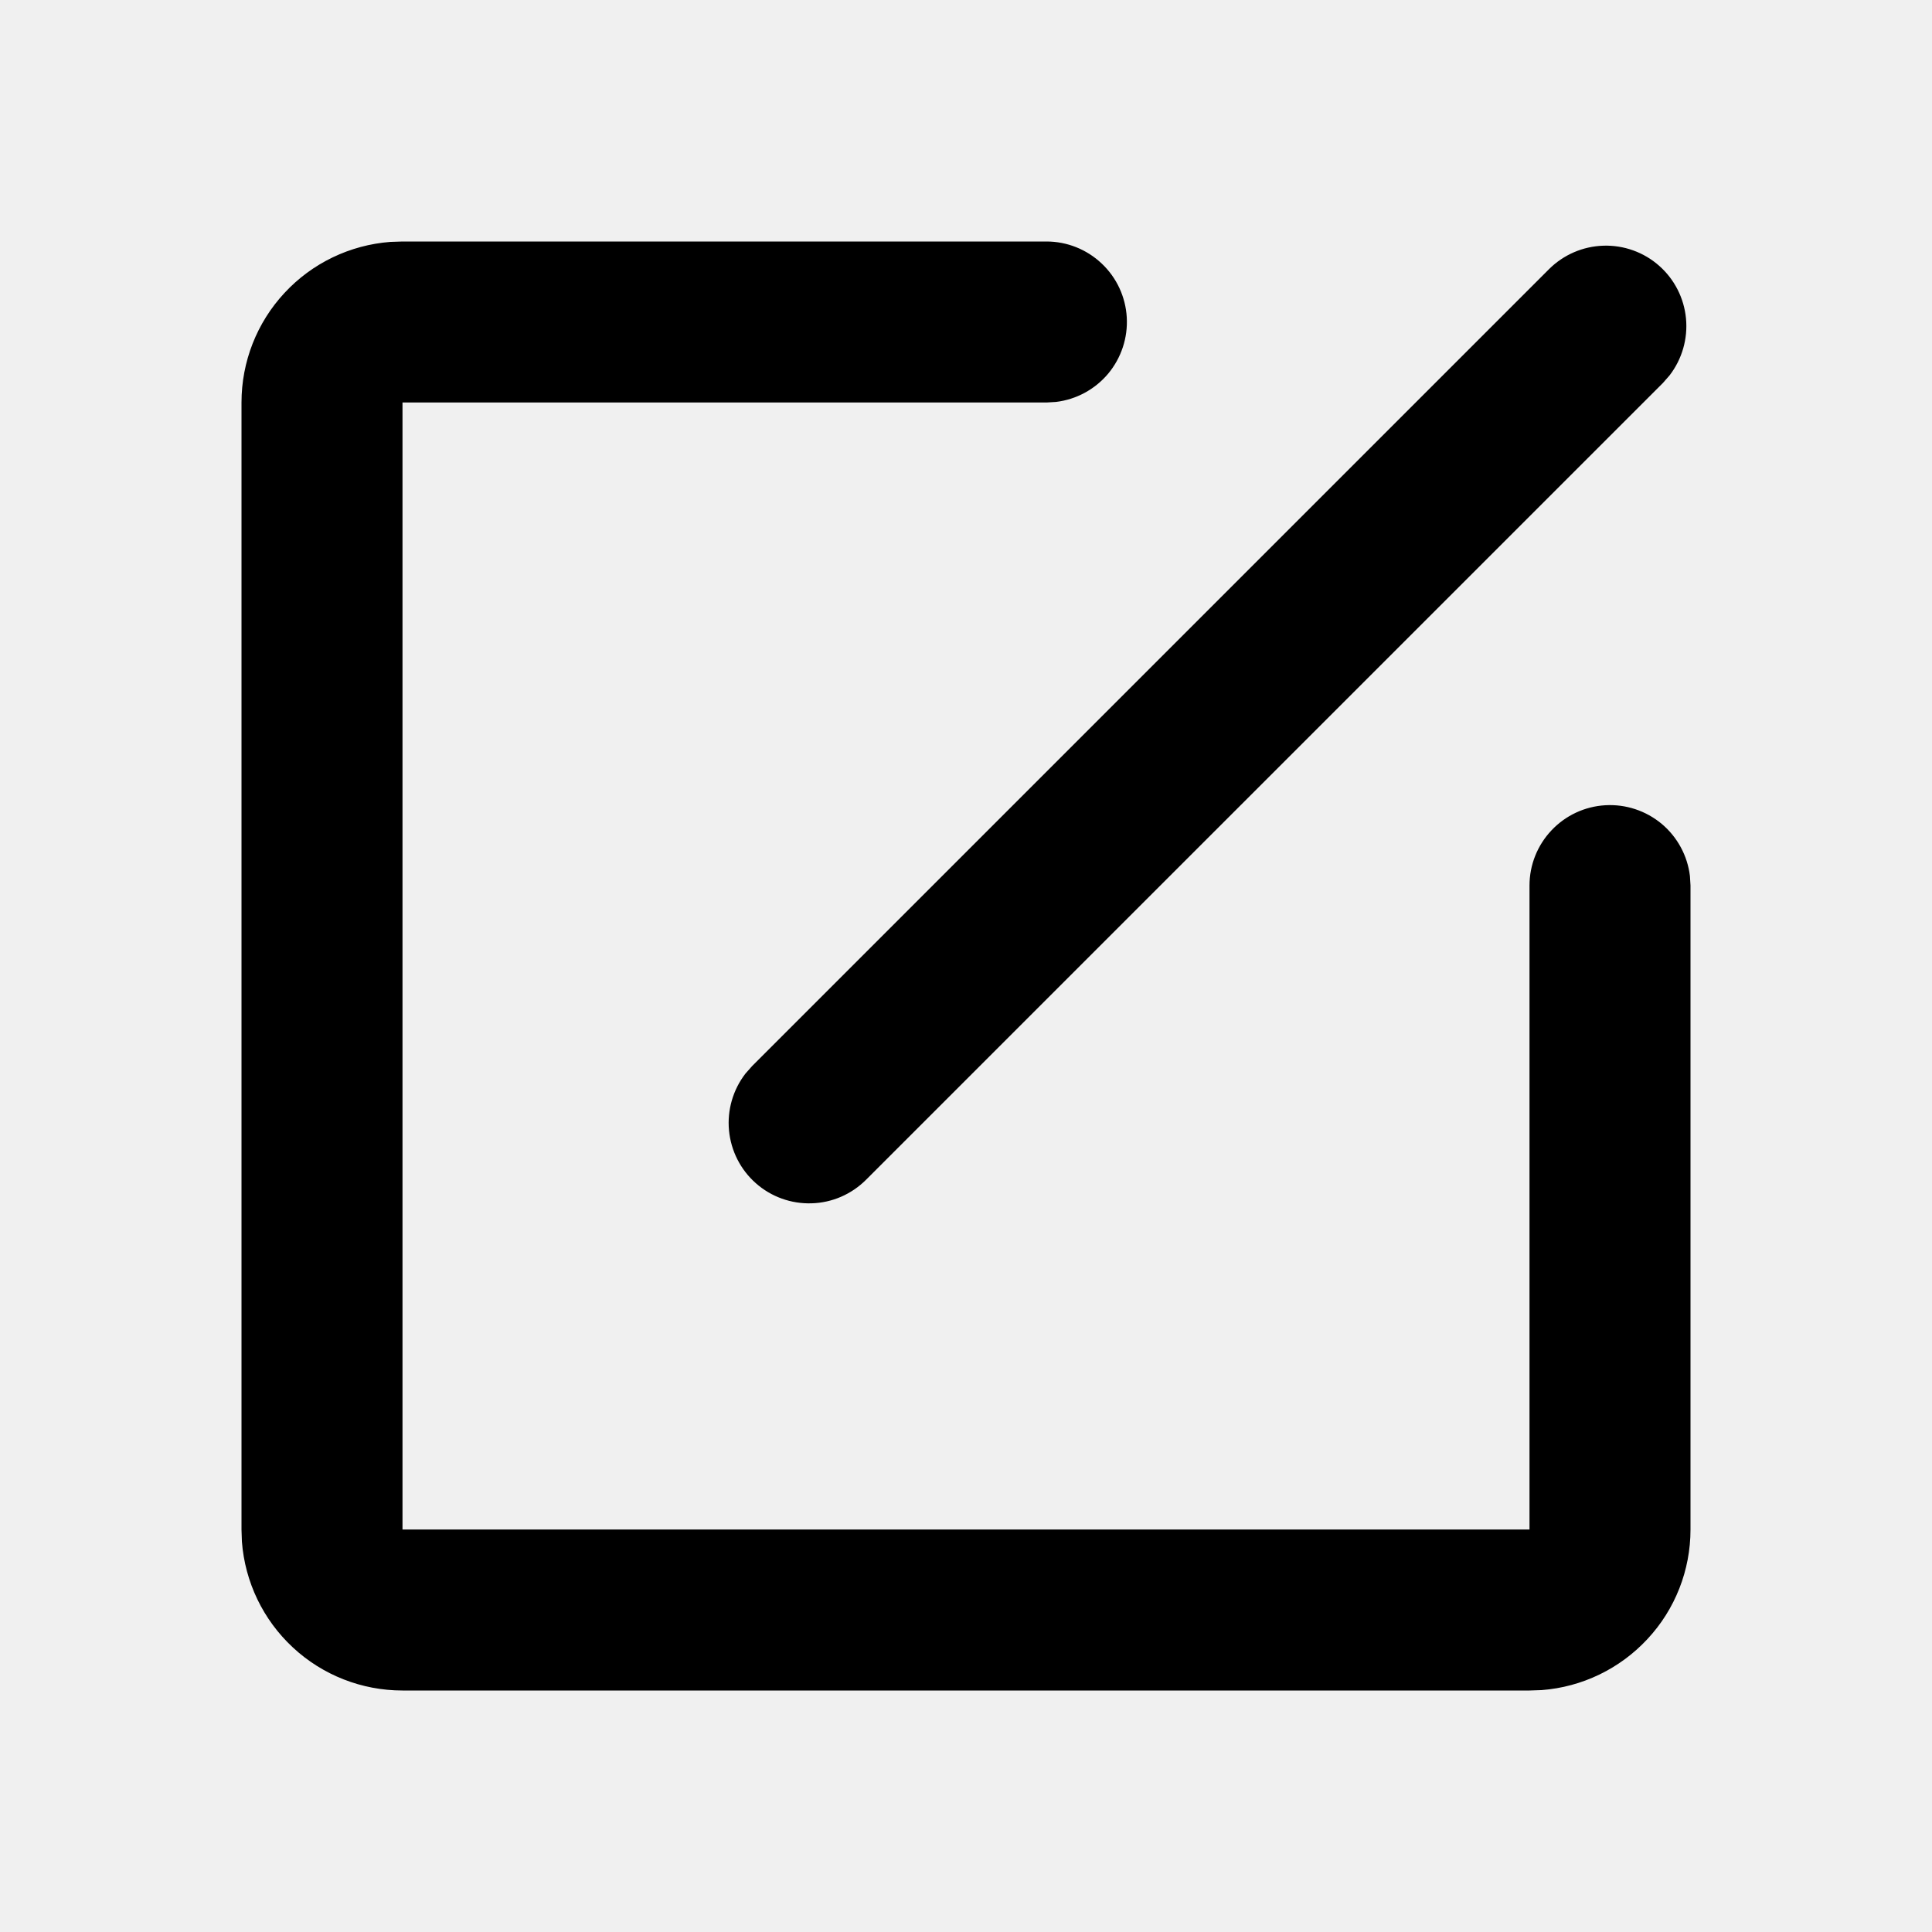
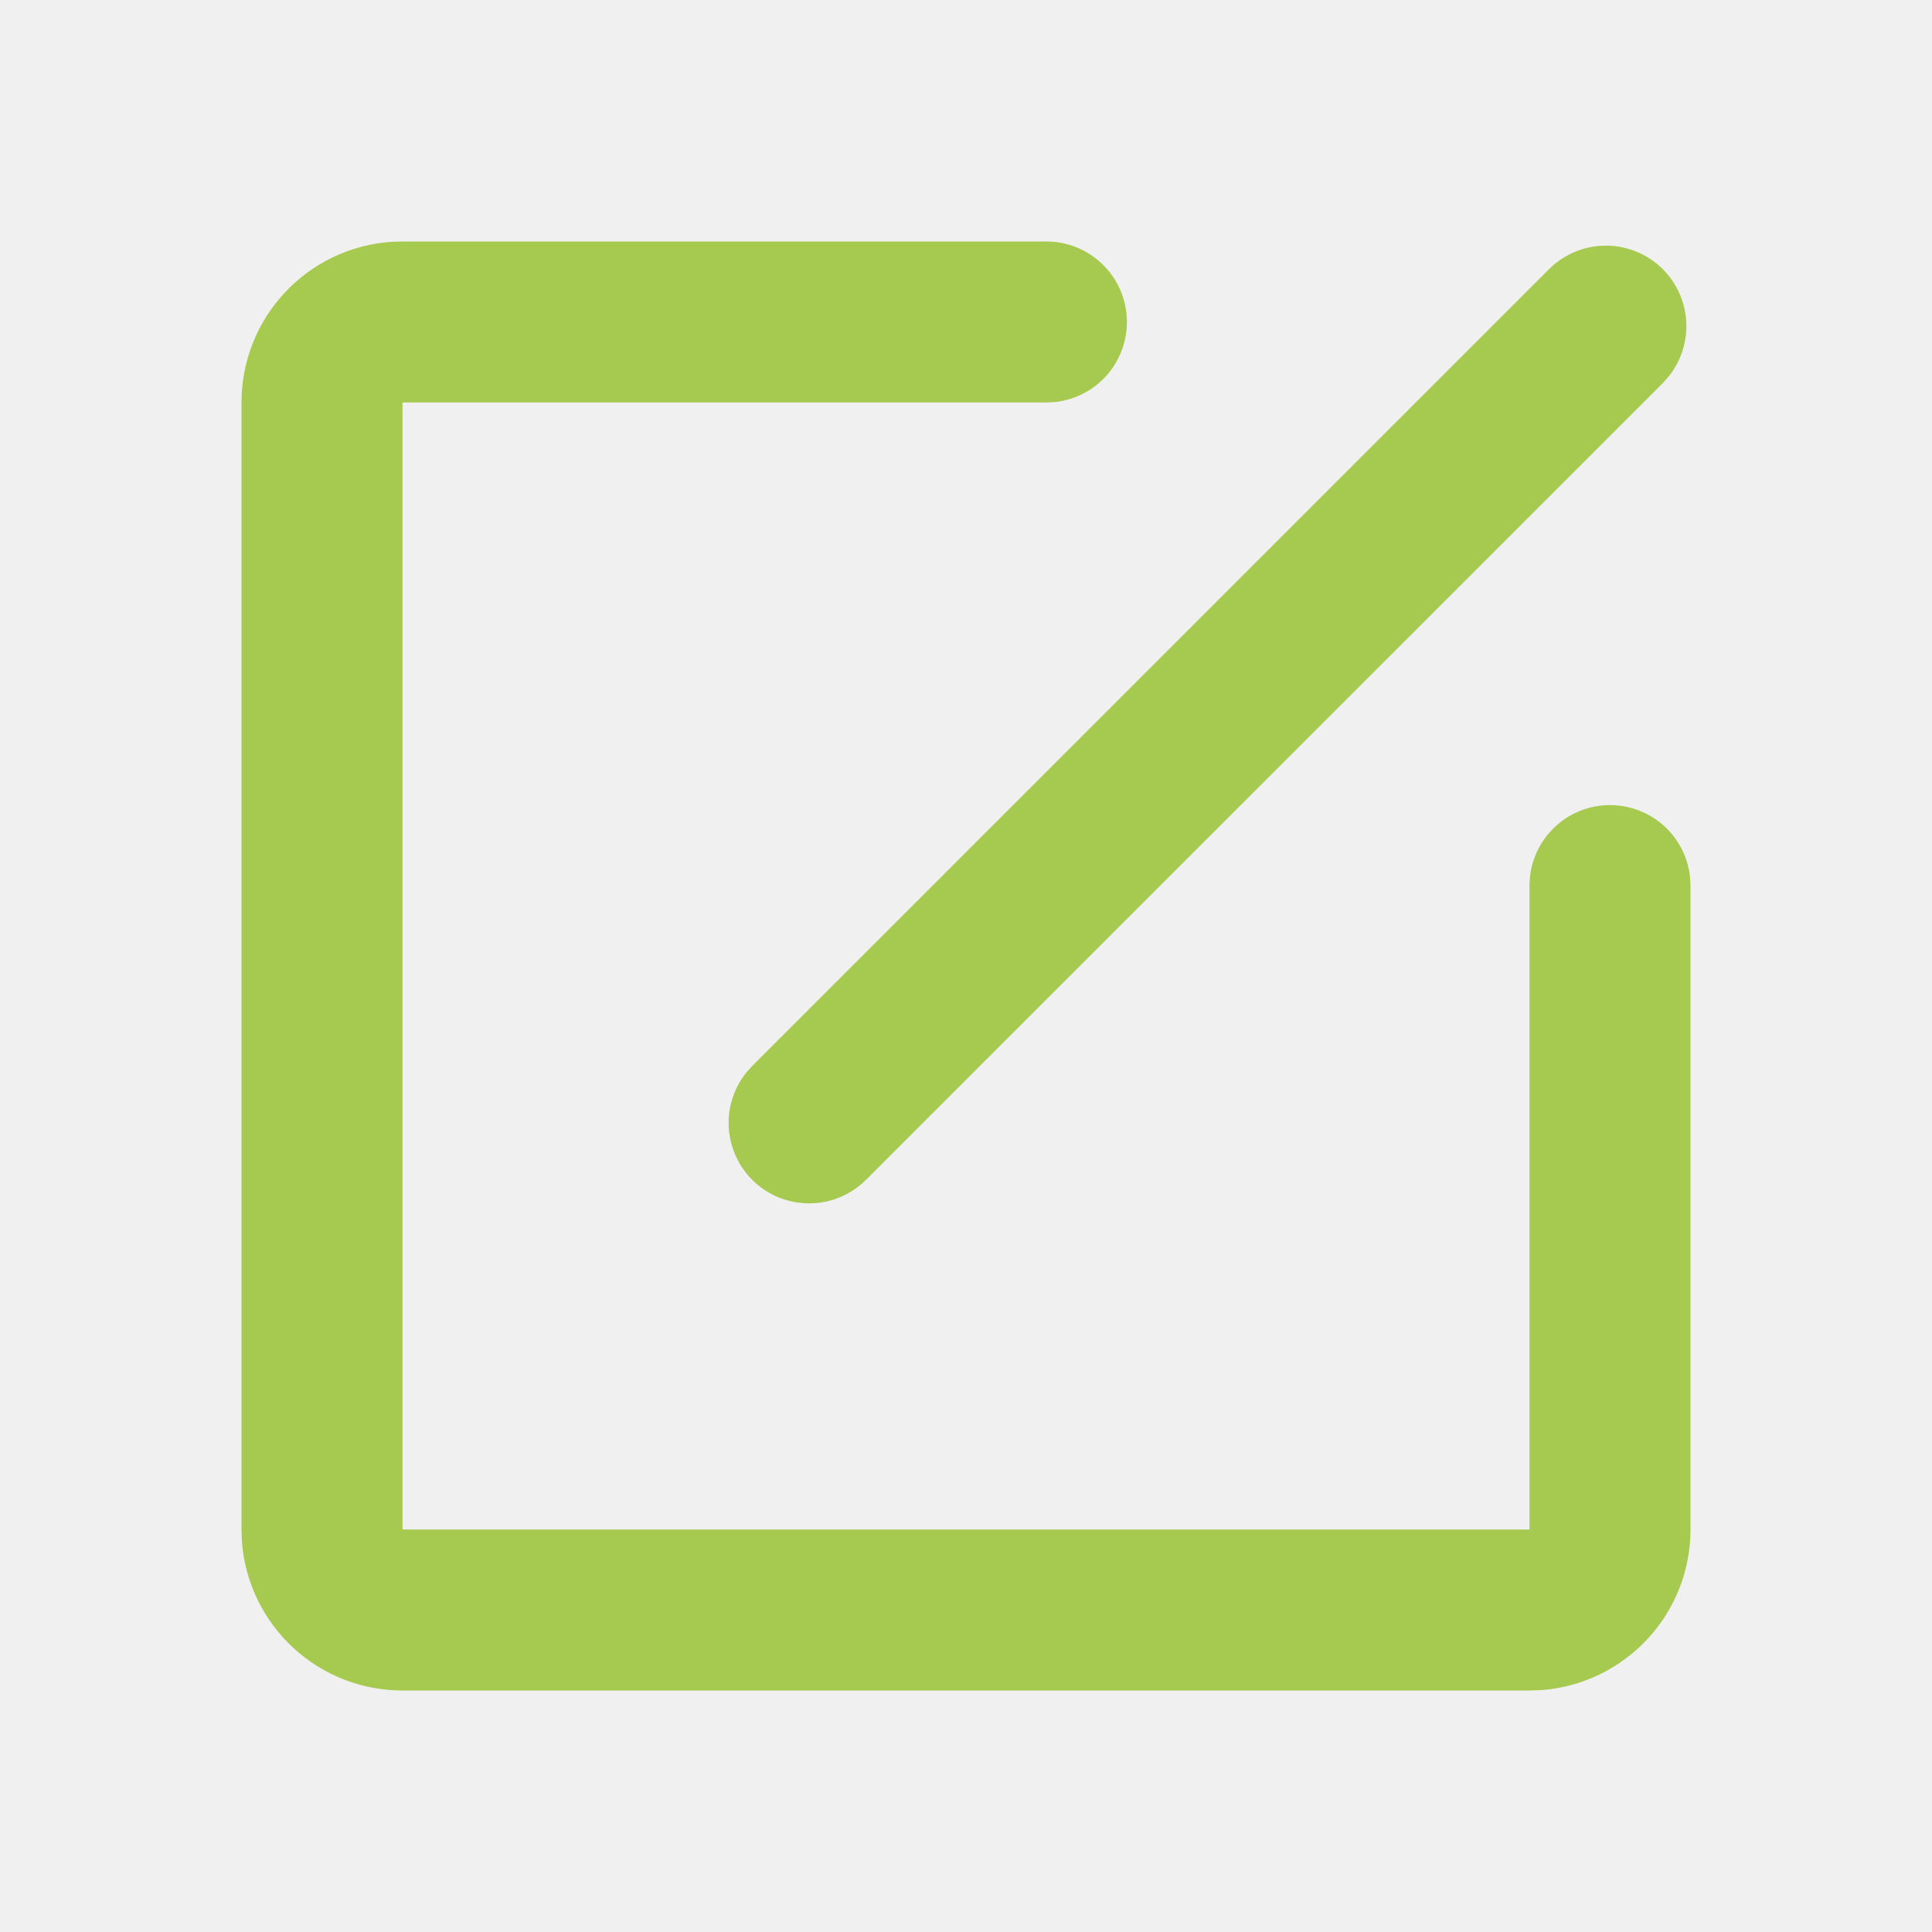
<svg xmlns="http://www.w3.org/2000/svg" width="24" height="24" viewBox="0 0 24 24" fill="none">
-   <g clip-path="url(#clip0_1944_10285)">
-     <path d="M13 3C13.255 3 13.5 3.098 13.685 3.273C13.871 3.448 13.982 3.687 13.997 3.941C14.012 4.196 13.929 4.446 13.766 4.642C13.602 4.837 13.37 4.963 13.117 4.993L13 5H5V19H19V11C19 10.745 19.098 10.5 19.273 10.315C19.448 10.129 19.687 10.018 19.941 10.003C20.196 9.988 20.446 10.071 20.642 10.234C20.837 10.398 20.963 10.63 20.993 10.883L21 11V19C21 19.505 20.81 19.991 20.466 20.36C20.123 20.73 19.653 20.957 19.15 20.995L19 21H5C4.495 21 4.009 20.81 3.639 20.466C3.269 20.123 3.043 19.653 3.005 19.15L3 19V5C3 4.495 3.19 4.009 3.534 3.639C3.877 3.269 4.347 3.043 4.85 3.005L5 3H13ZM19.243 3.343C19.423 3.164 19.664 3.06 19.918 3.052C20.172 3.044 20.42 3.133 20.61 3.301C20.801 3.469 20.92 3.704 20.944 3.956C20.968 4.209 20.895 4.462 20.74 4.663L20.657 4.758L10.757 14.657C10.577 14.836 10.336 14.941 10.082 14.948C9.828 14.956 9.58 14.867 9.39 14.699C9.199 14.531 9.08 14.296 9.056 14.043C9.032 13.791 9.105 13.538 9.26 13.337L9.343 13.243L19.243 3.343Z" fill="black" />
+   <g id="mingcute:edit-line" clip-path="url(#clip0_5564_2539)">
+     <g id="Group">
+       <path id="Vector" d="M13 3C13.255 3 13.5 3.098 13.685 3.273C13.871 3.448 13.982 3.687 13.997 3.941C14.012 4.196 13.929 4.446 13.766 4.642C13.602 4.837 13.37 4.963 13.117 4.993L13 5H5V19H19V11C19 10.745 19.098 10.5 19.273 10.315C19.448 10.129 19.687 10.018 19.941 10.003C20.196 9.988 20.446 10.071 20.642 10.234C20.837 10.398 20.963 10.63 20.993 10.883L21 11V19C21 19.505 20.81 19.991 20.466 20.36C20.123 20.73 19.653 20.957 19.15 20.995L19 21H5C4.495 21 4.009 20.81 3.639 20.466C3.269 20.123 3.043 19.653 3.005 19.15L3 19V5C3 4.495 3.19 4.009 3.534 3.639C3.877 3.269 4.347 3.043 4.85 3.005L5 3H13ZM19.243 3.343C19.423 3.164 19.664 3.06 19.918 3.052C20.172 3.044 20.42 3.133 20.61 3.301C20.801 3.469 20.92 3.704 20.944 3.956C20.968 4.209 20.895 4.462 20.74 4.663L20.657 4.758L10.757 14.657C10.577 14.836 10.336 14.941 10.082 14.948C9.828 14.956 9.58 14.867 9.39 14.699C9.199 14.531 9.08 14.296 9.056 14.043C9.032 13.791 9.105 13.538 9.26 13.337L9.343 13.243L19.243 3.343Z" fill="#A6C94F" />
+     </g>
  </g>
  <defs>
-     <clipPath id="clip0_1944_10285">
+     <clipPath id="clip0_5564_2539">
      <rect width="24" height="24" fill="white" />
    </clipPath>
  </defs>
</svg>
